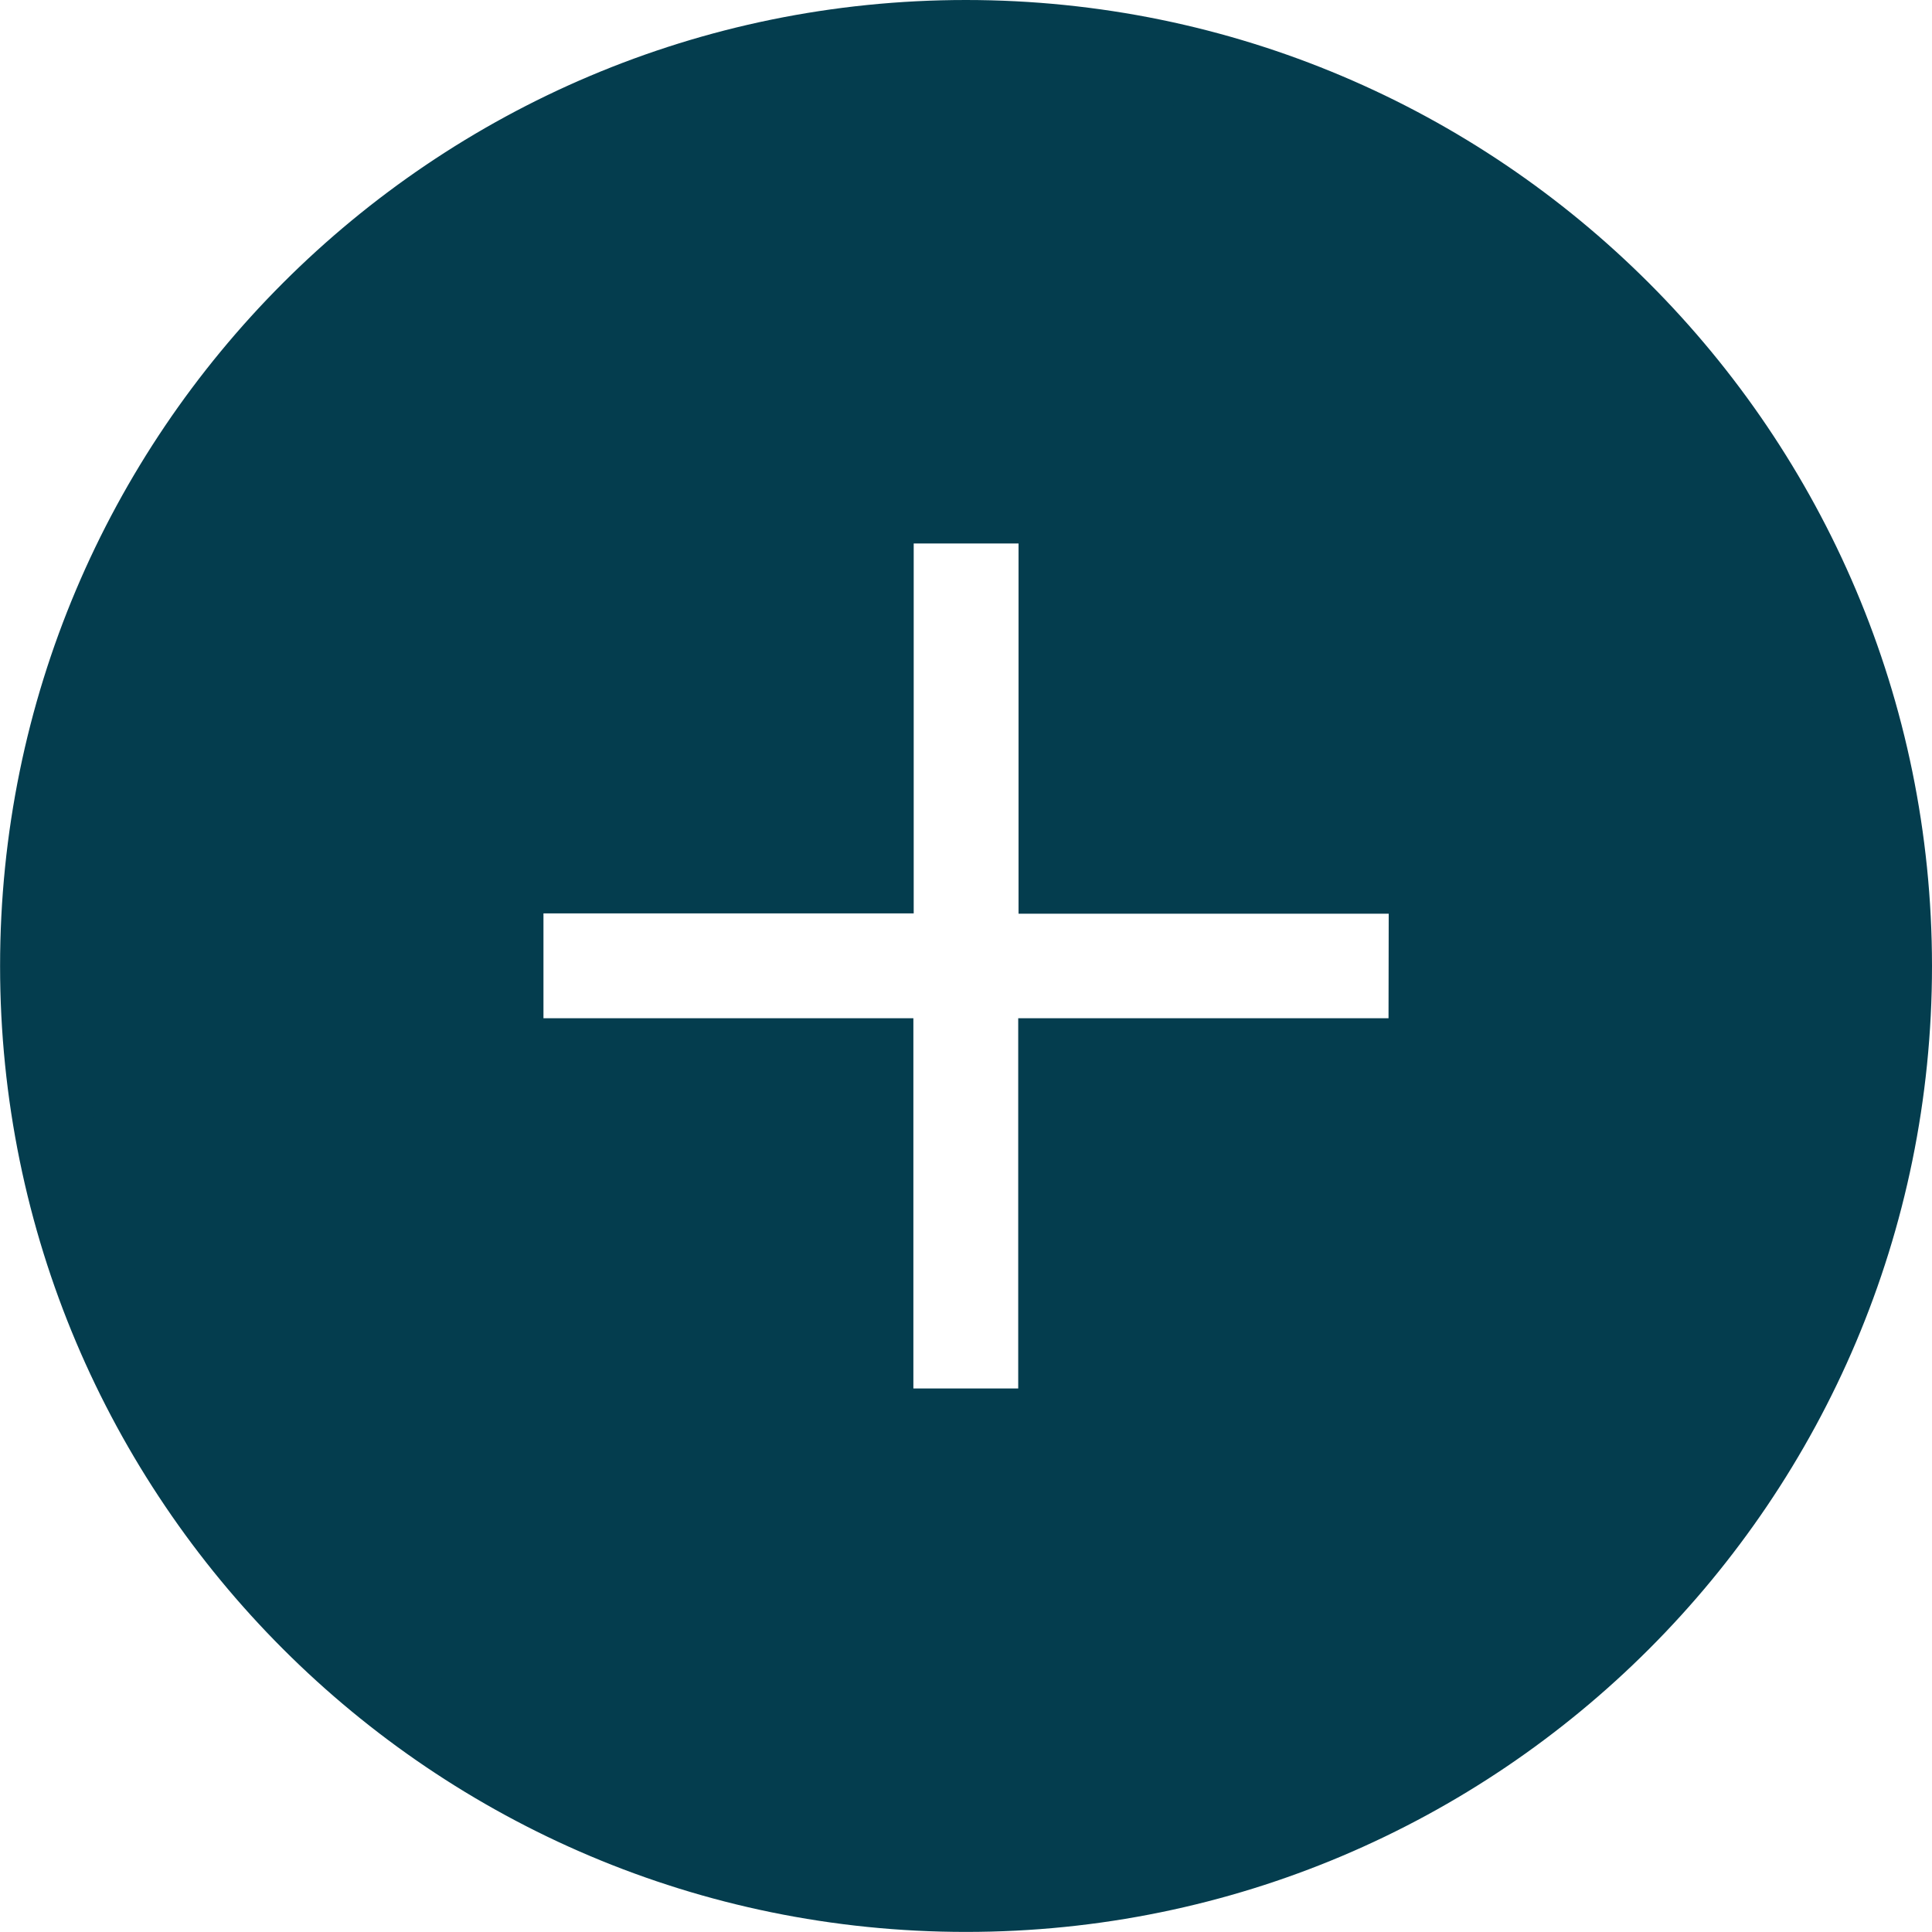
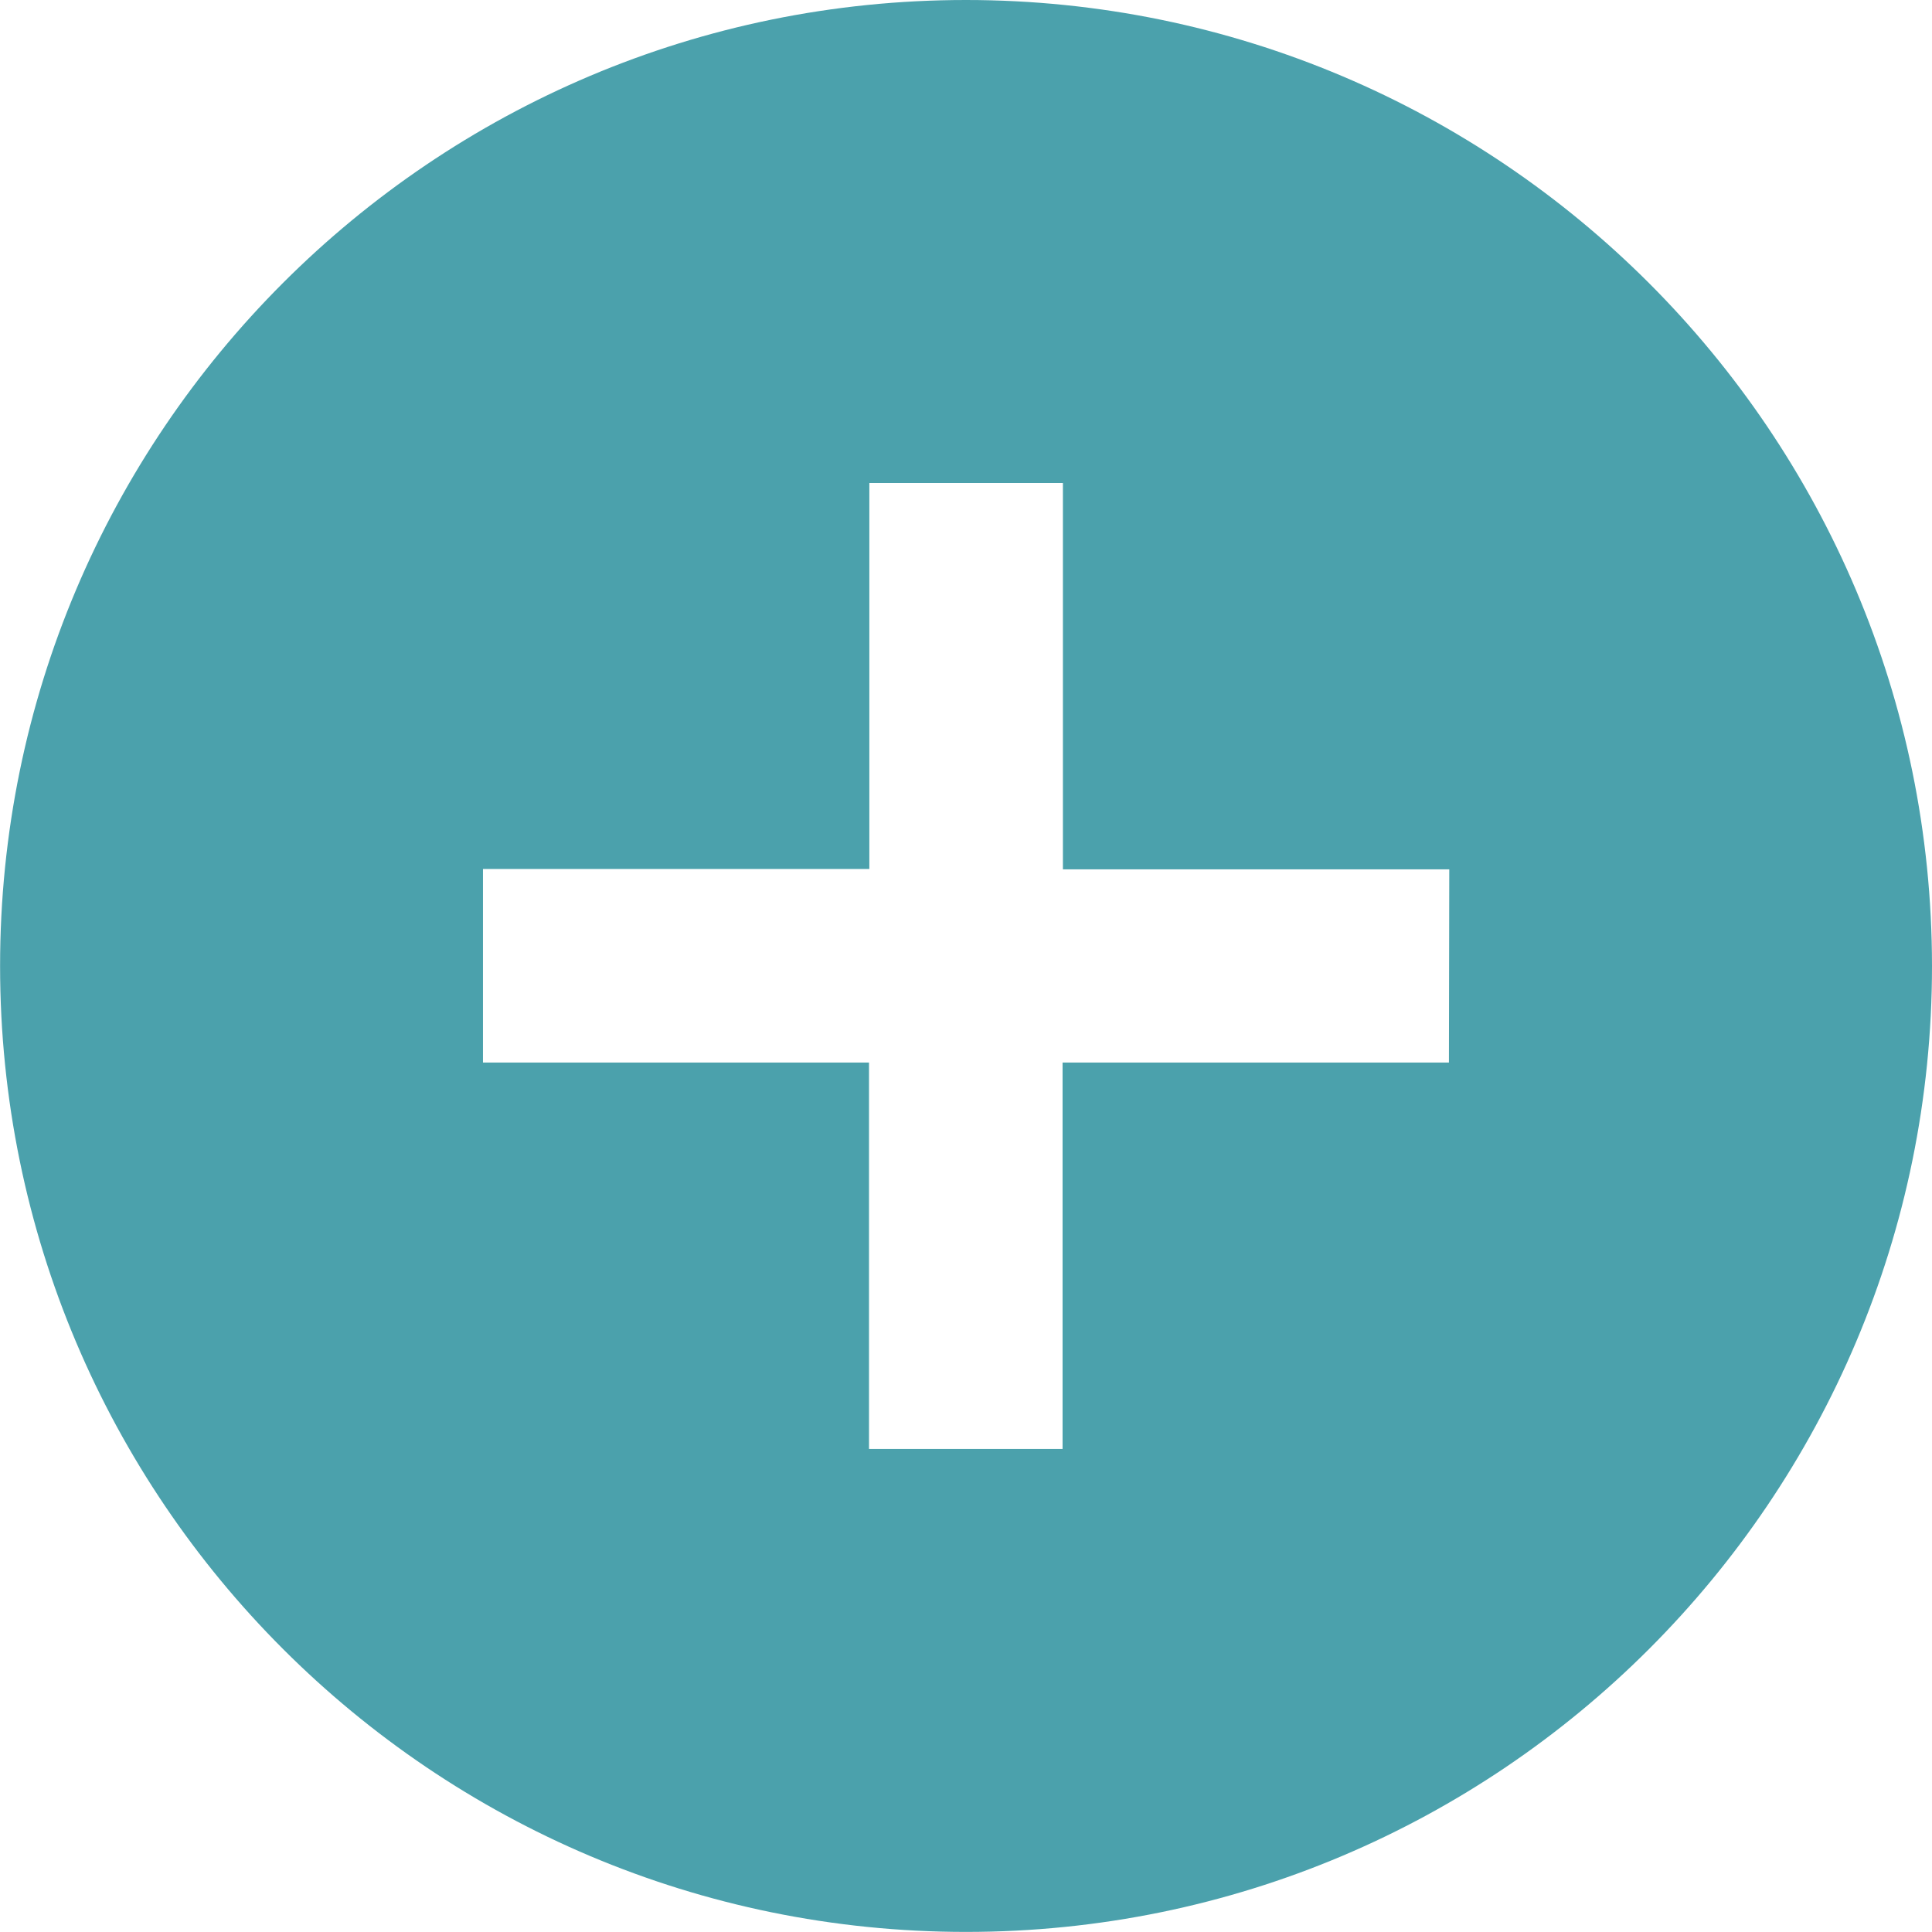
- <svg xmlns="http://www.w3.org/2000/svg" width="23.957" height="23.957" viewBox="0 0 23.957 23.957">
-   <path id="Path_3523" data-name="Path 3523" d="M13.478,2A11.478,11.478,0,1,0,24.957,13.478,11.483,11.483,0,0,0,13.478,2Zm5.739,12.626H14.626v4.591h-2.3V14.626H7.739v-2.3h4.591V7.739h2.3v4.591h4.591Z" transform="translate(-1.5 -1.5)" fill="#043d4e" stroke="#043d4e" stroke-width="1" />
+ <svg xmlns="http://www.w3.org/2000/svg" width="22.957" height="22.957" viewBox="0 0 22.957 22.957">
+   <path id="Path_3523" data-name="Path 3523" d="M13.478,2A11.478,11.478,0,1,0,24.957,13.478,11.483,11.483,0,0,0,13.478,2Zm5.739,12.626H14.626v4.591h-2.3V14.626H7.739v-2.3h4.591V7.739h2.3v4.591h4.591Z" transform="translate(-2 -2)" fill="#4ba1ac" />
</svg>
